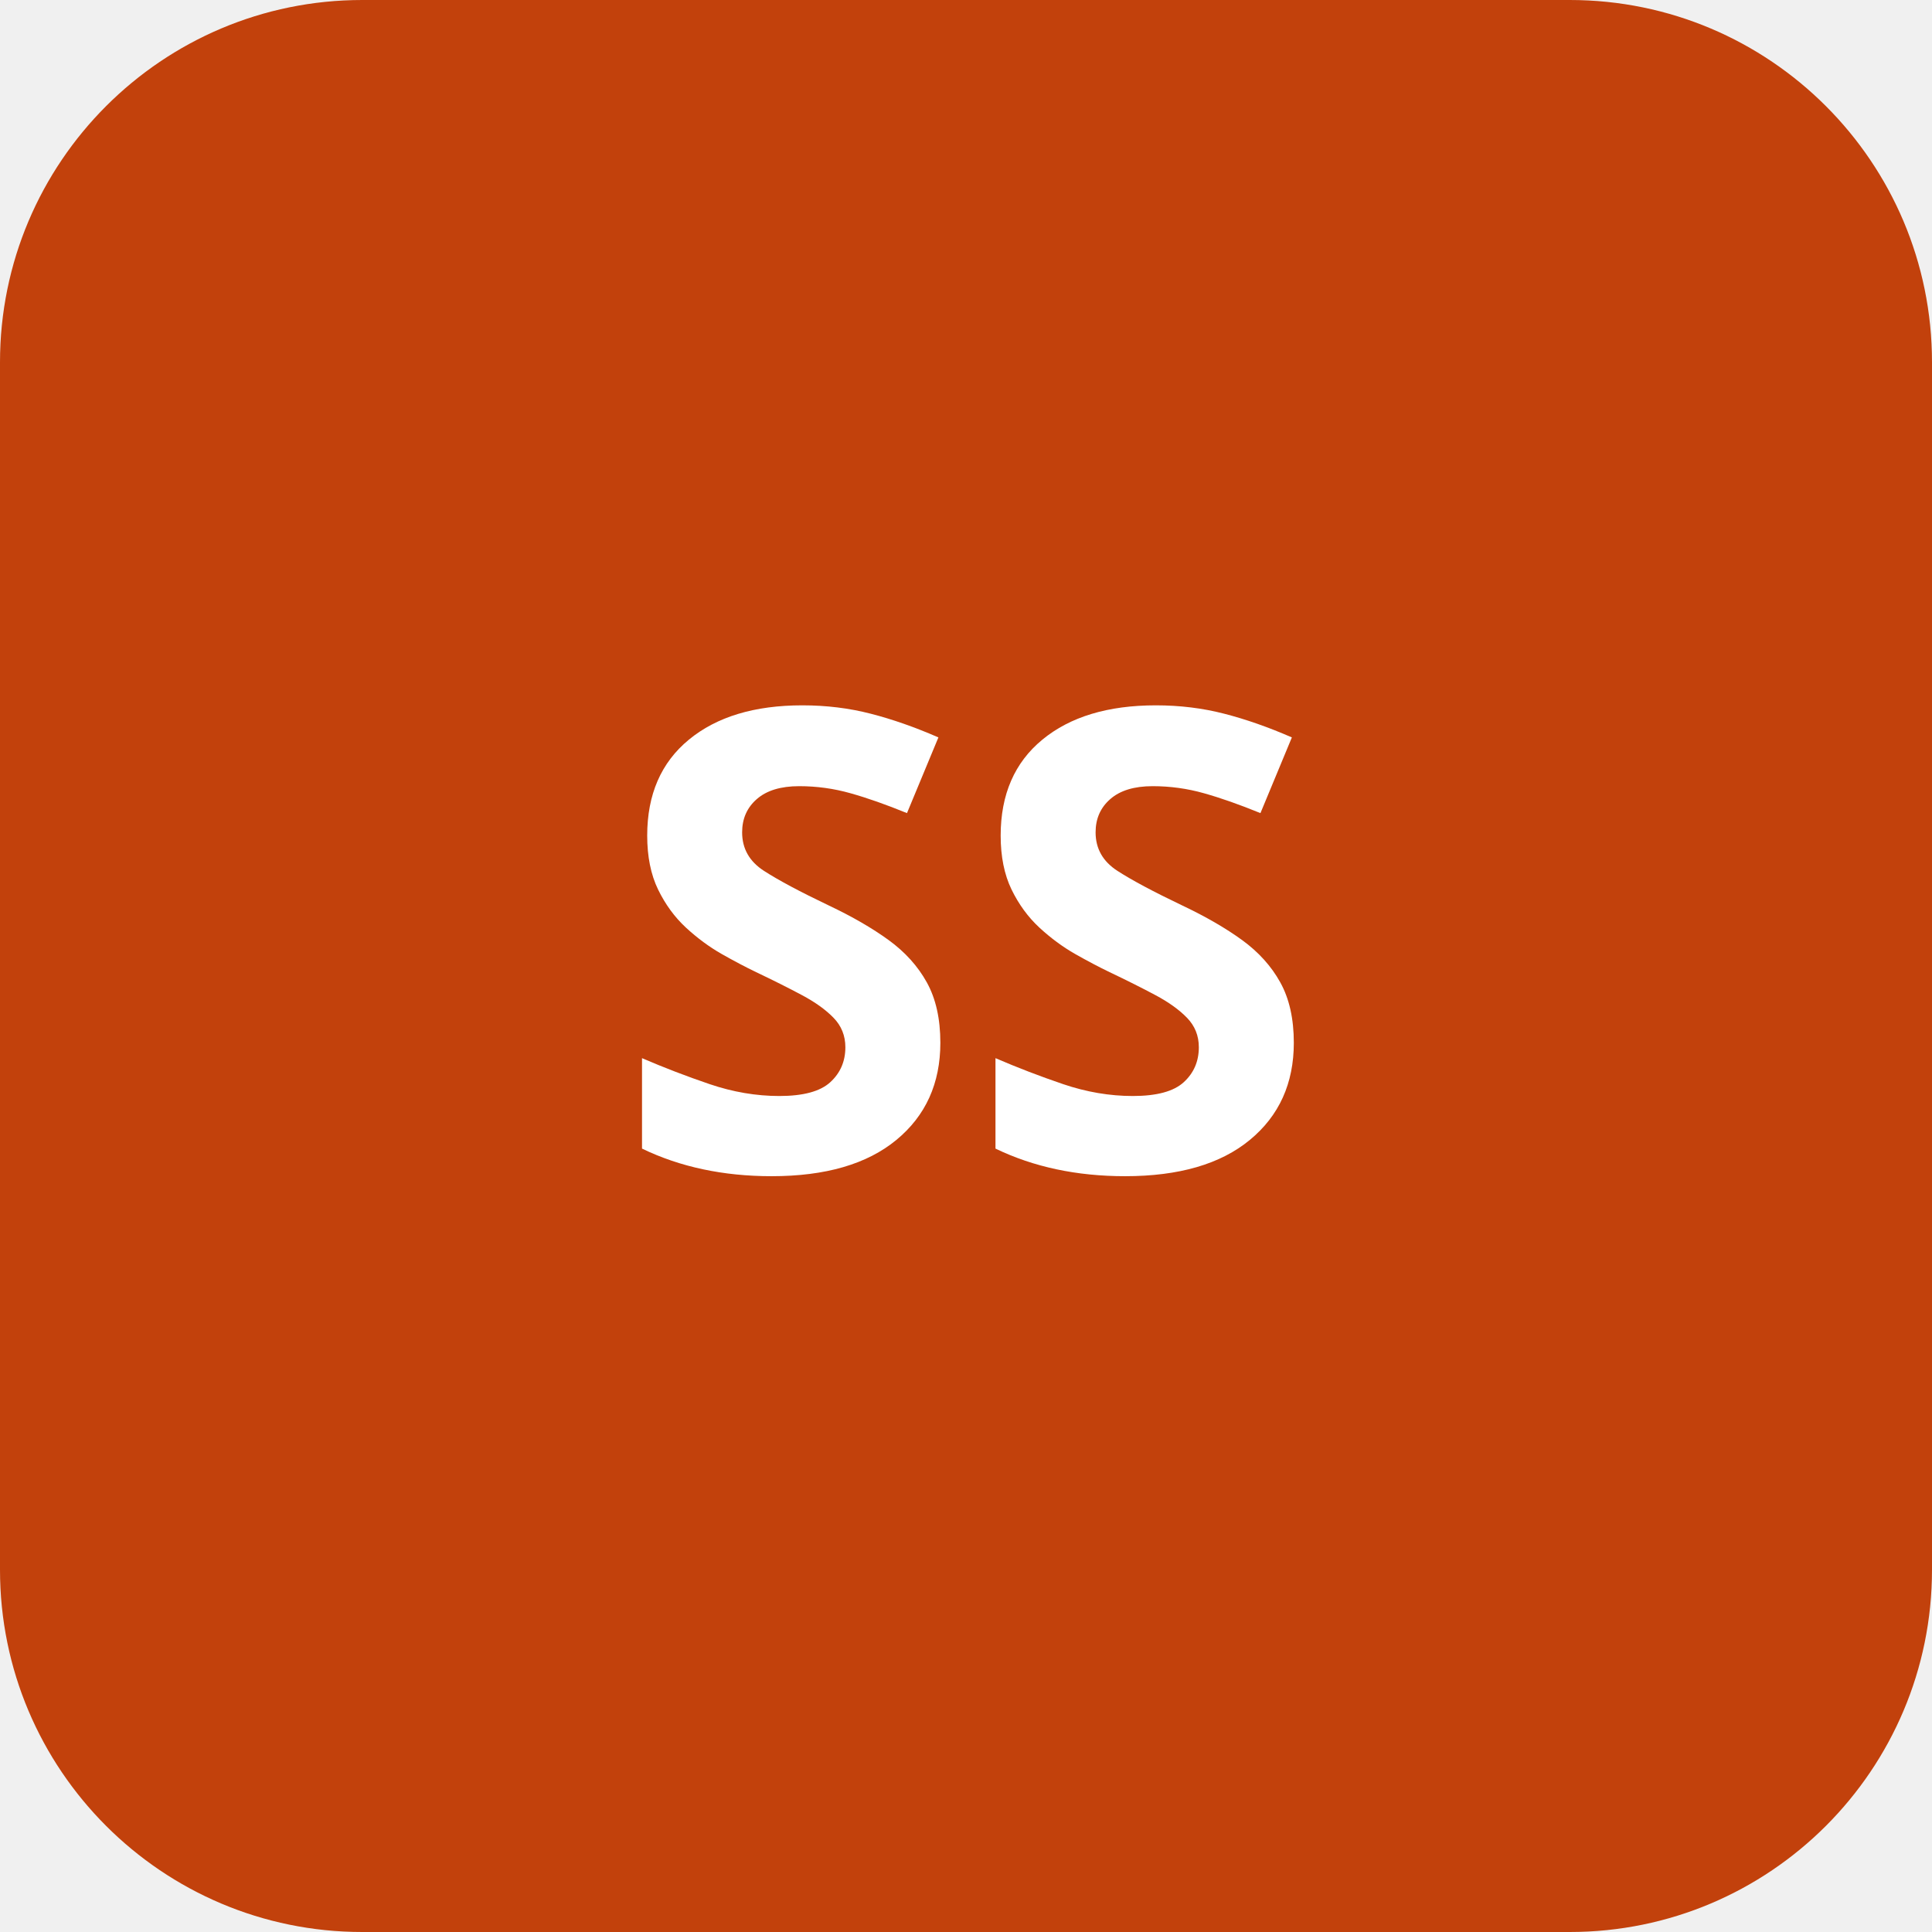
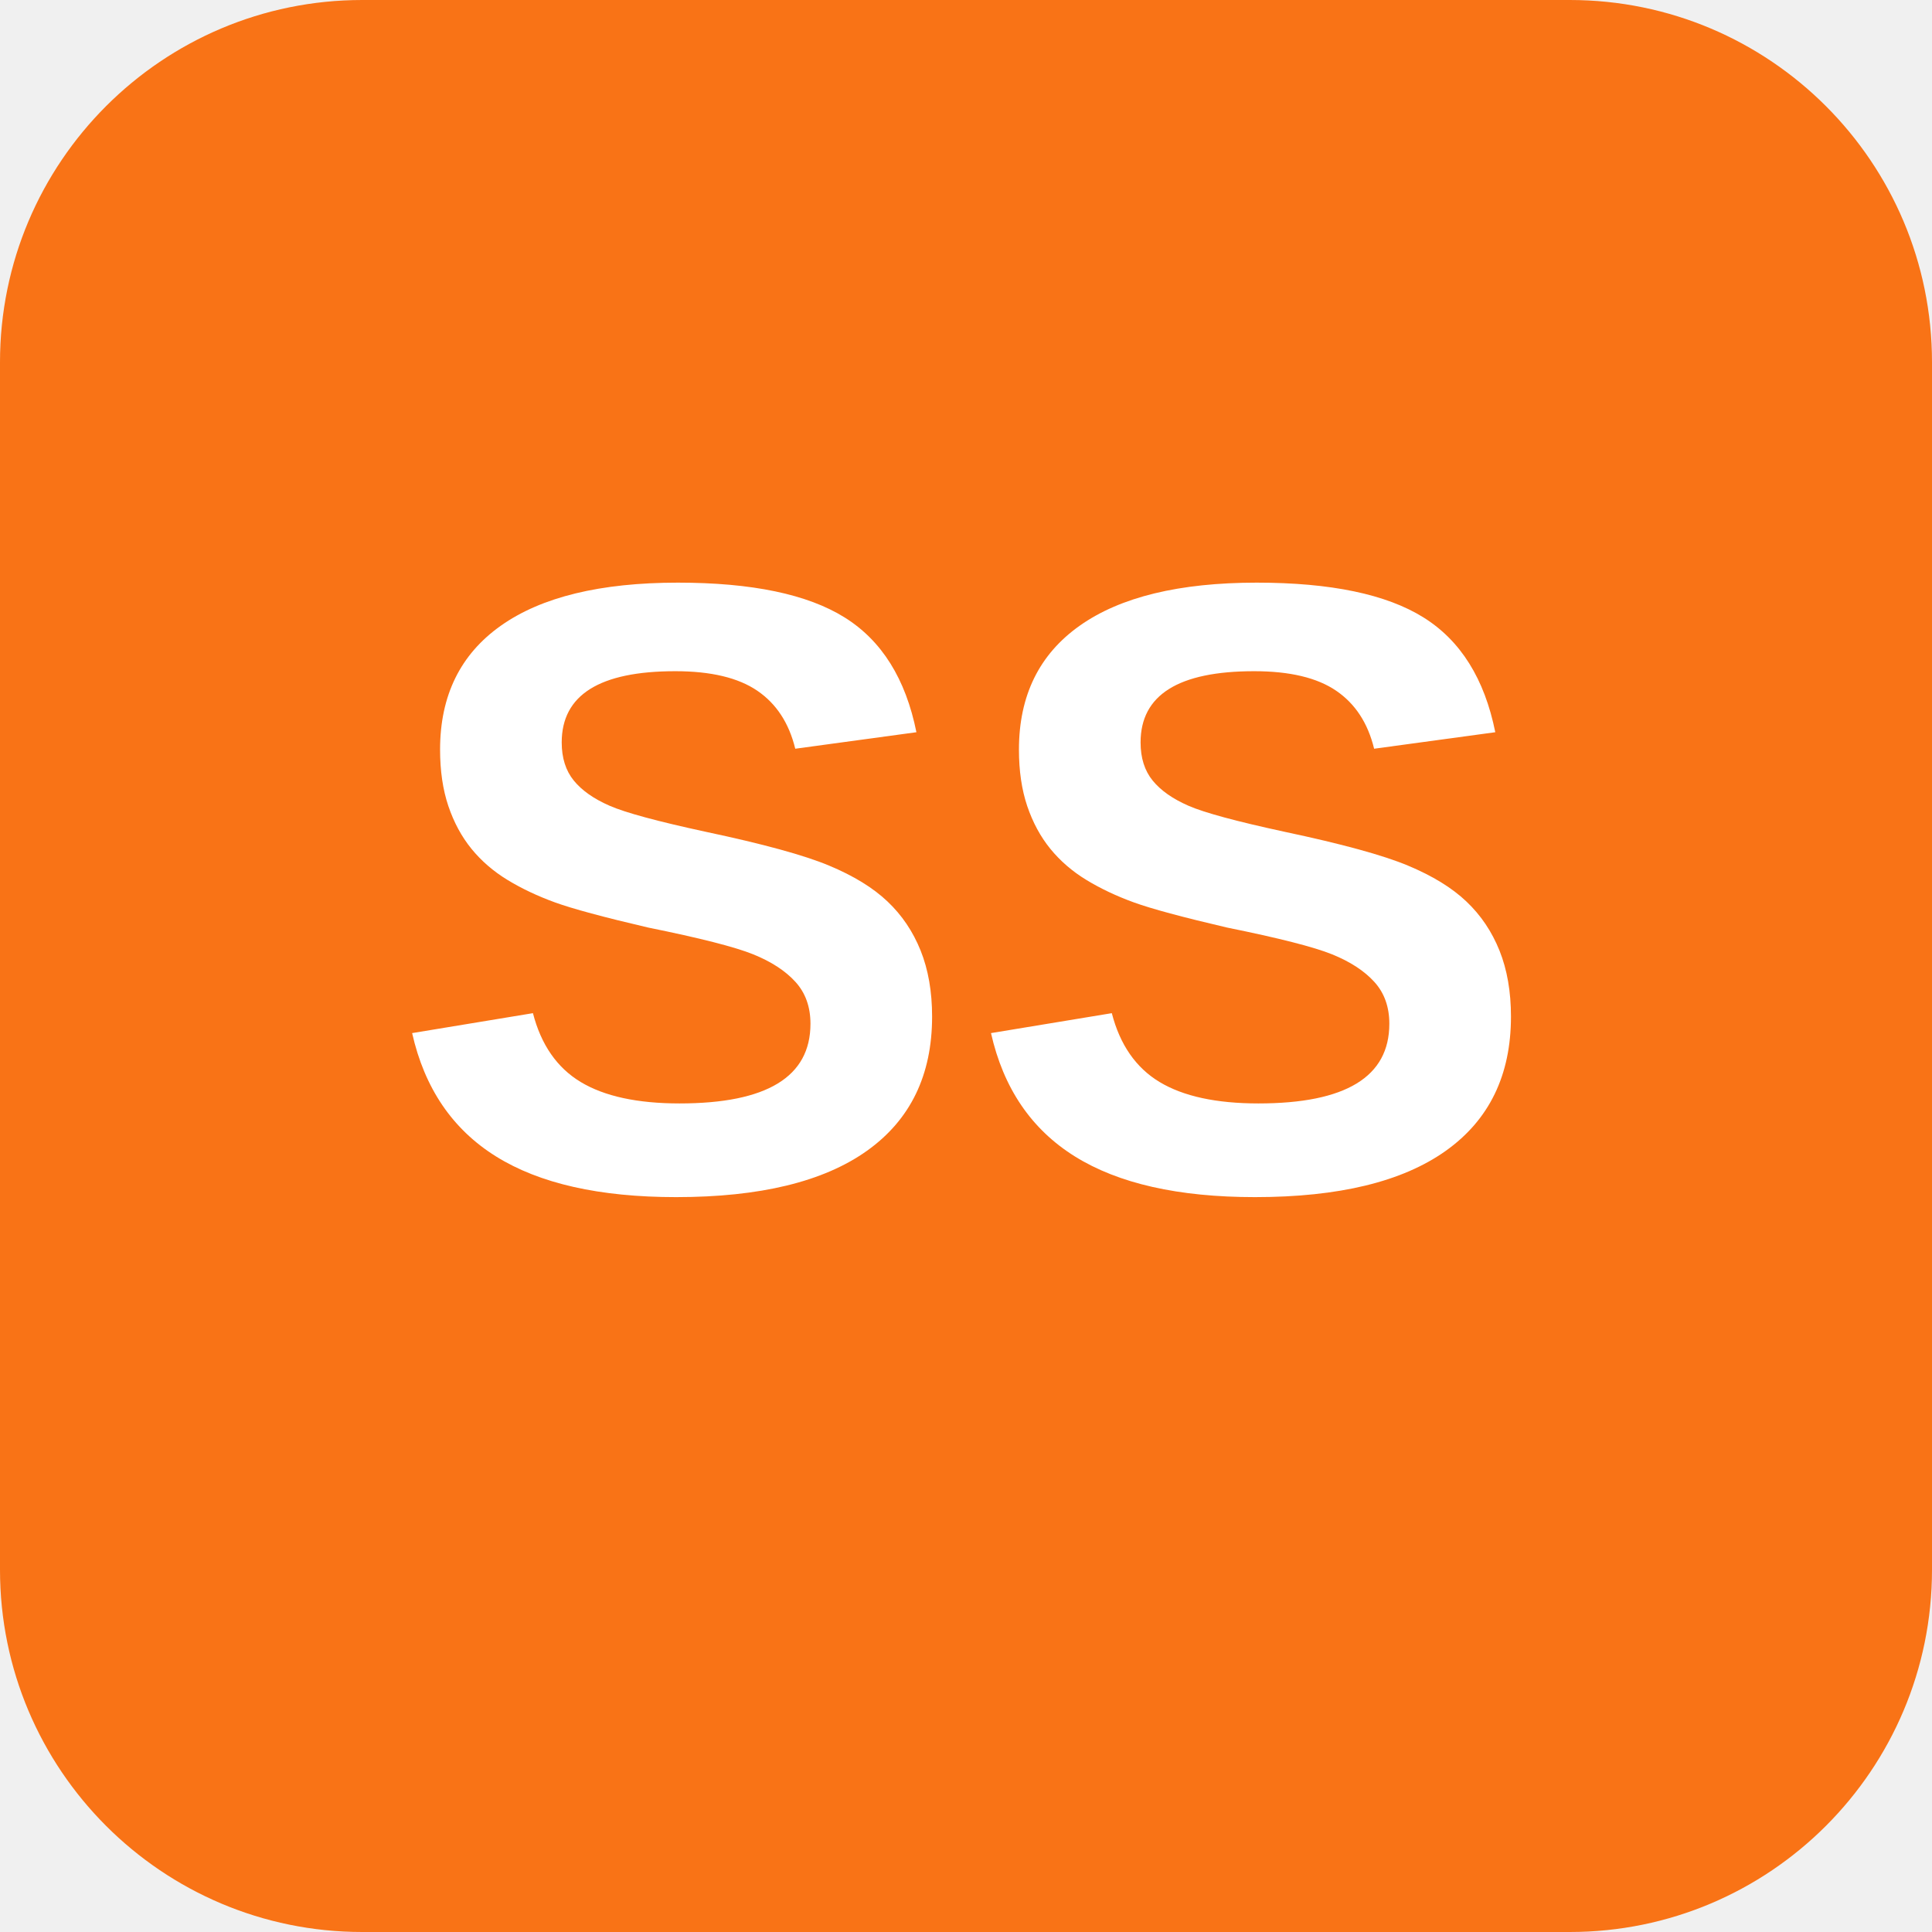
<svg xmlns="http://www.w3.org/2000/svg" viewBox="0 0 512 512">
-   <rect width="512" height="512" rx="96" fill="#c2410c" />
-   <text x="256" y="310" text-anchor="middle" font-size="170" font-family="sans-serif" fill="white" font-weight="700">SS</text>
+   <rect width="512" height="512" rx="96" fill="#f97316" />
+   <text x="256" y="315" text-anchor="middle" font-family="Arial" font-weight="700" font-size="230" fill="white">SS</text>
</svg>
